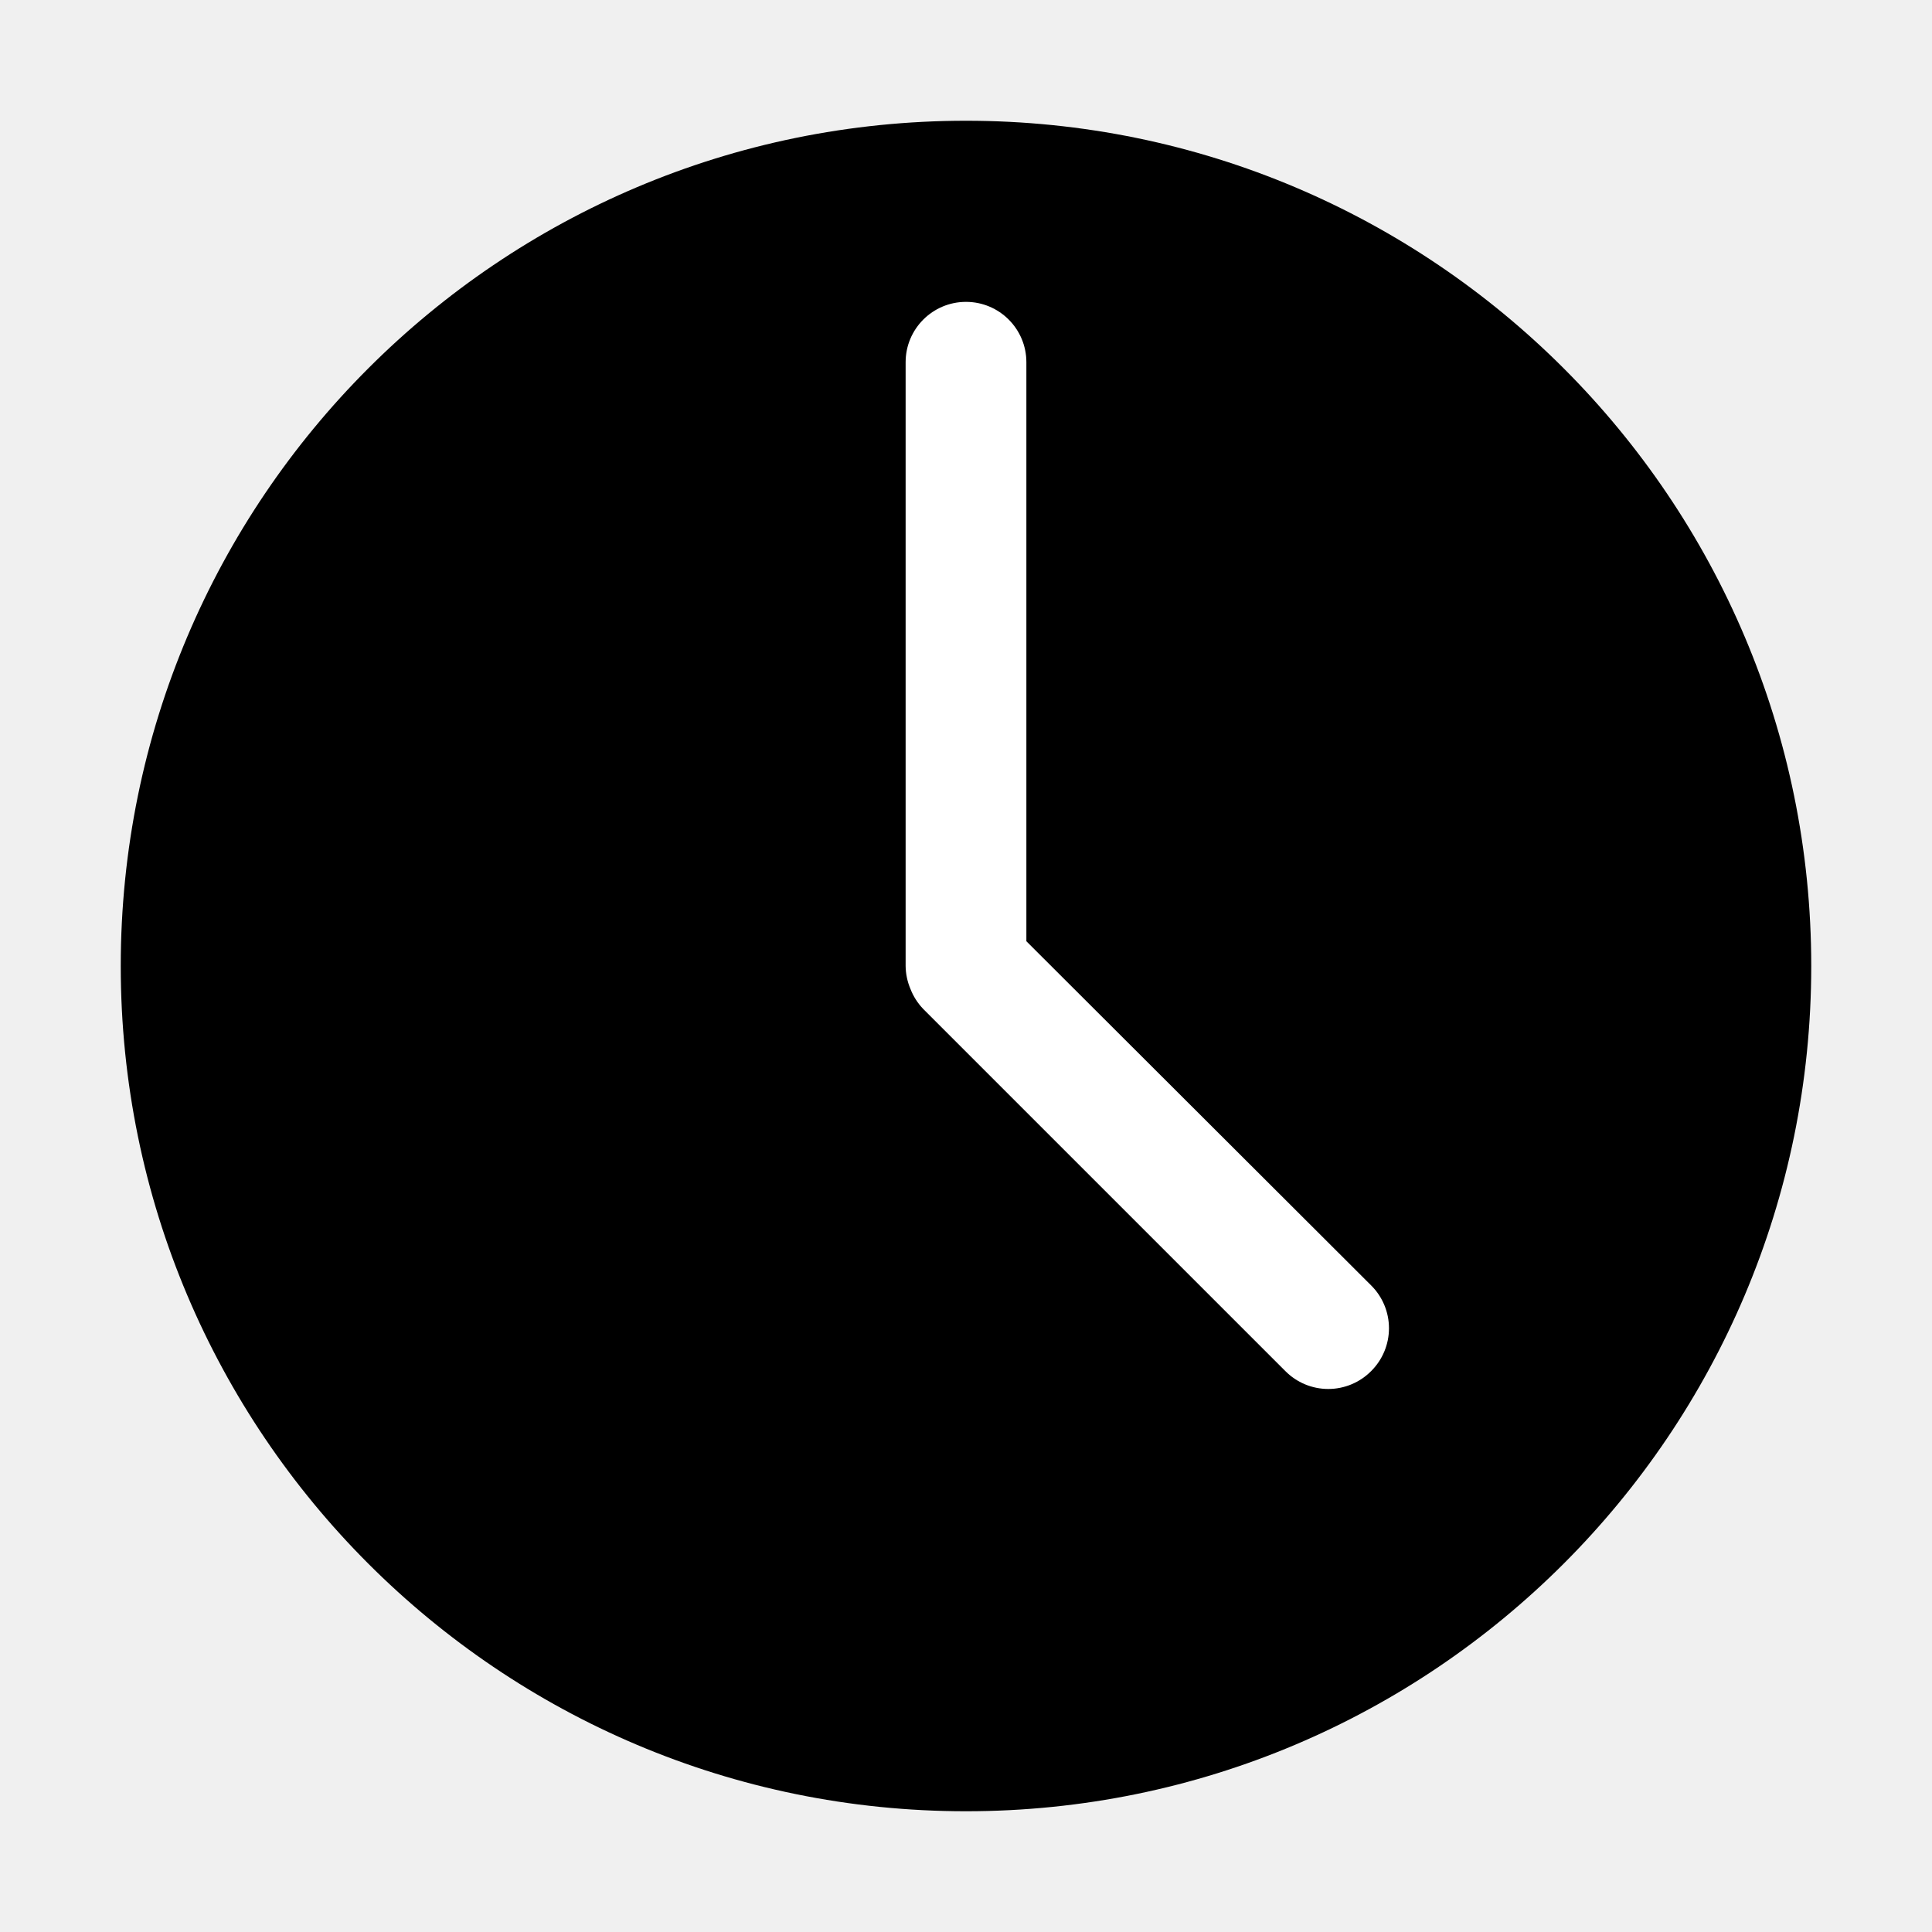
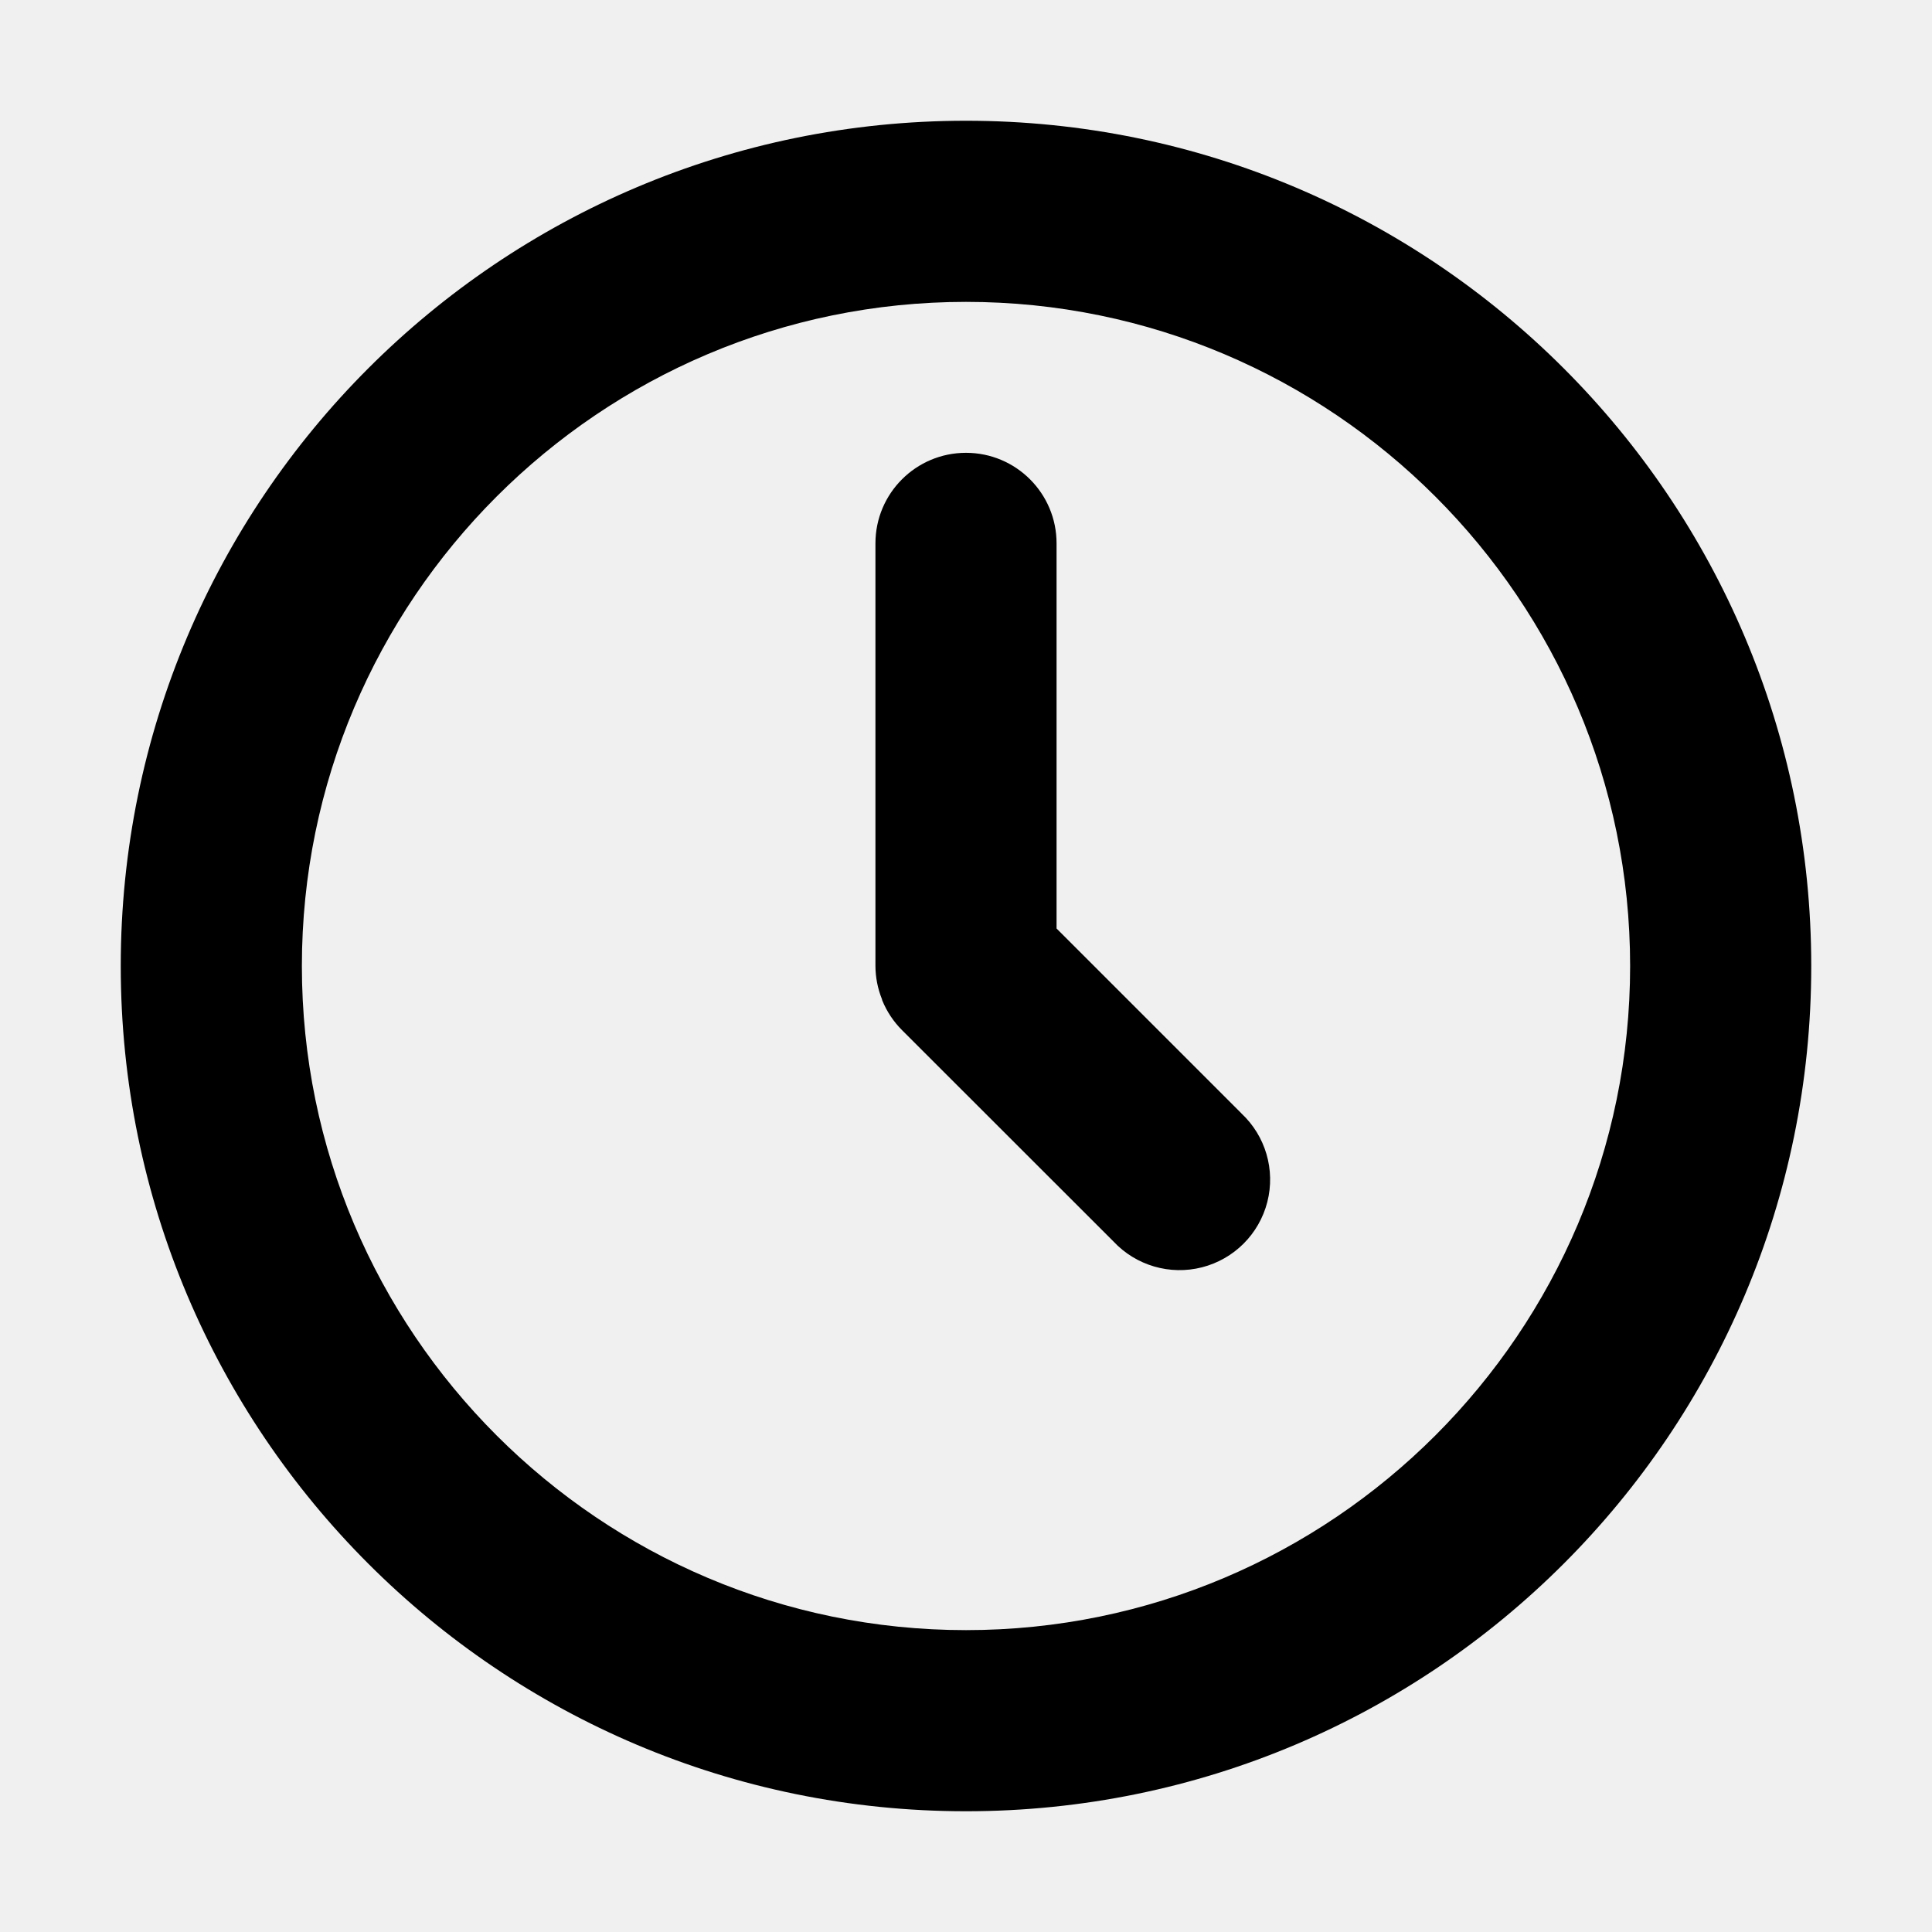
- <svg xmlns="http://www.w3.org/2000/svg" id="Laag_1" data-name="Laag 1" viewBox="0 0 32 32">
-   <defs>
-     <style>.cls-1{fill:#fff;}</style>
-   </defs>
-   <circle cx="16" cy="16" r="14" />
-   <path class="cls-1" d="M22.71,21.29,17,15.59V6a1,1,0,0,0-2,0V16a1,1,0,0,0,.08.38,1,1,0,0,0,.21.33l6,6a1,1,0,0,0,1.42,0A1,1,0,0,0,22.71,21.29Z" />
+ <svg xmlns="http://www.w3.org/2000/svg" width="32" height="32" viewBox="0 0 32 32">
+   <path fill="#000" fill-rule="evenodd" d="M20.56 18.44a1.5 1.5 0 1 1-2.12 2.12l-3.499-3.497a1.499 1.499 0 0 1-.328-.493l-.006-.023A1.489 1.489 0 0 1 14.5 16V9a1.5 1.5 0 1 1 3 0v6.379l3.06 3.06zM16 27C9.933 27 5 22.066 5 16S9.933 5 16 5s11 4.934 11 11-4.934 11-11 11zm0-25C8.267 2 2 8.268 2 16c0 7.733 6.268 14 14 14 7.733 0 14-6.267 14-14 0-7.732-6.267-14-14-14z" />
</svg>
